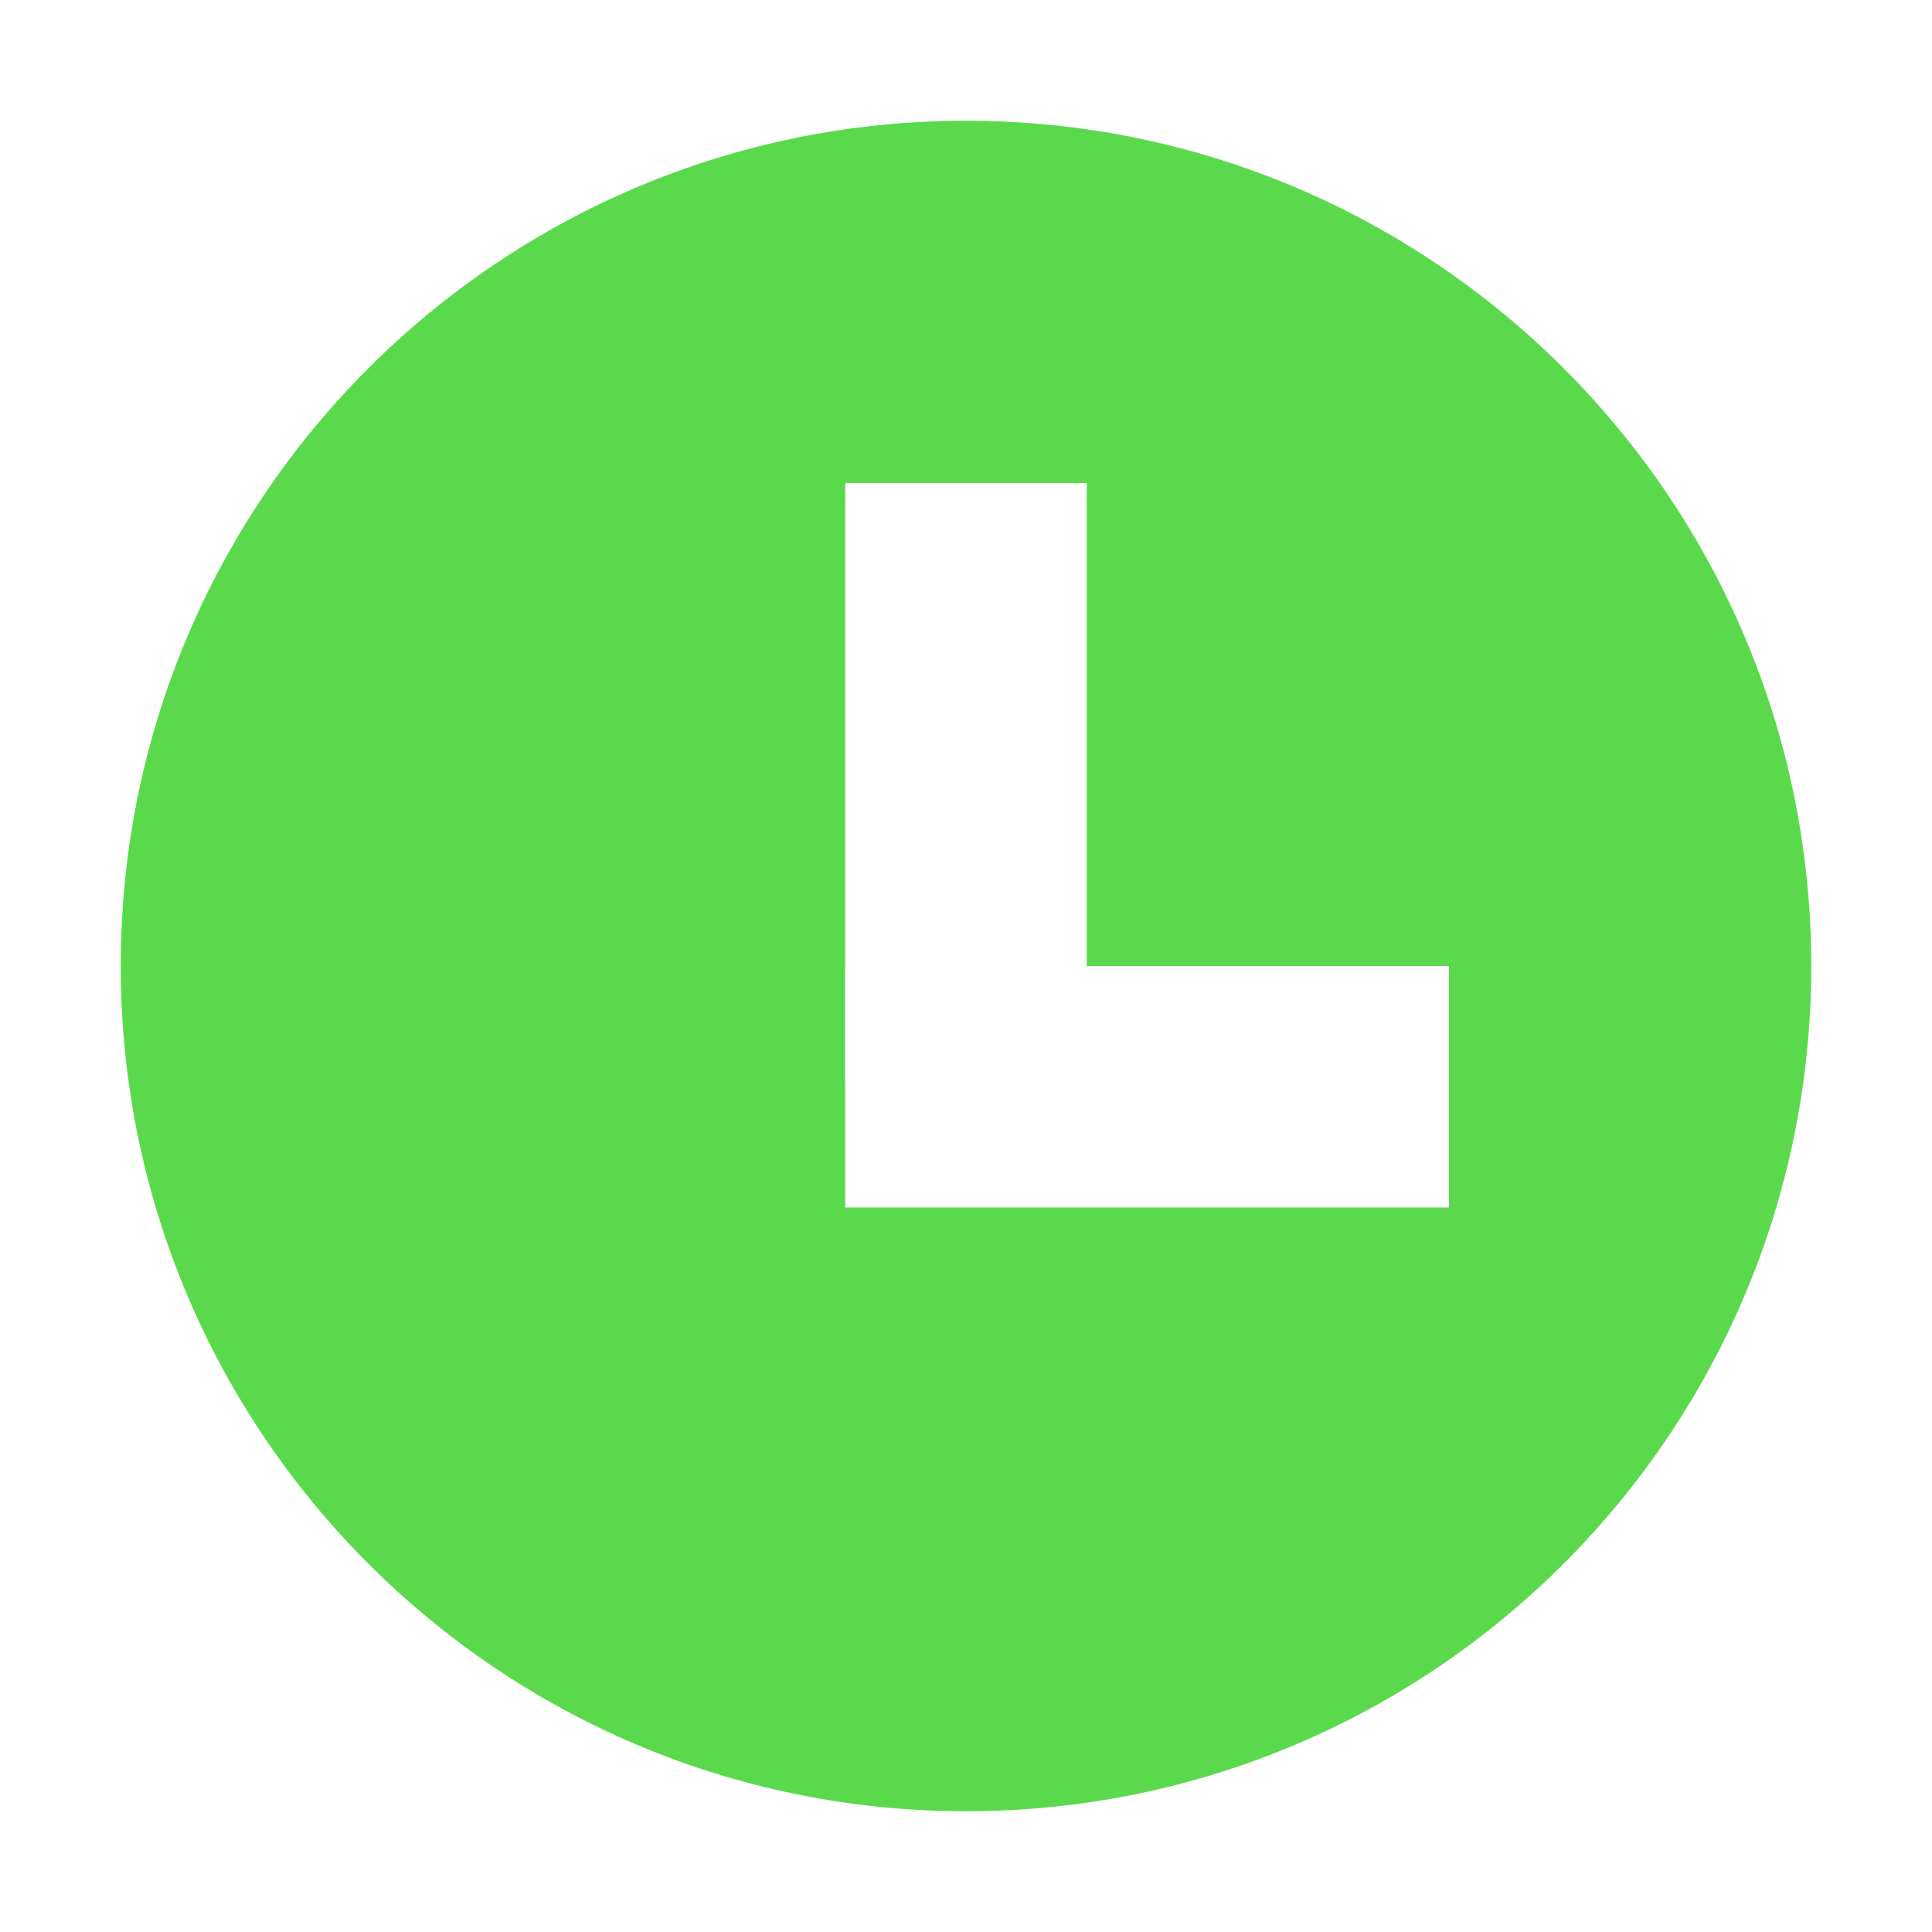
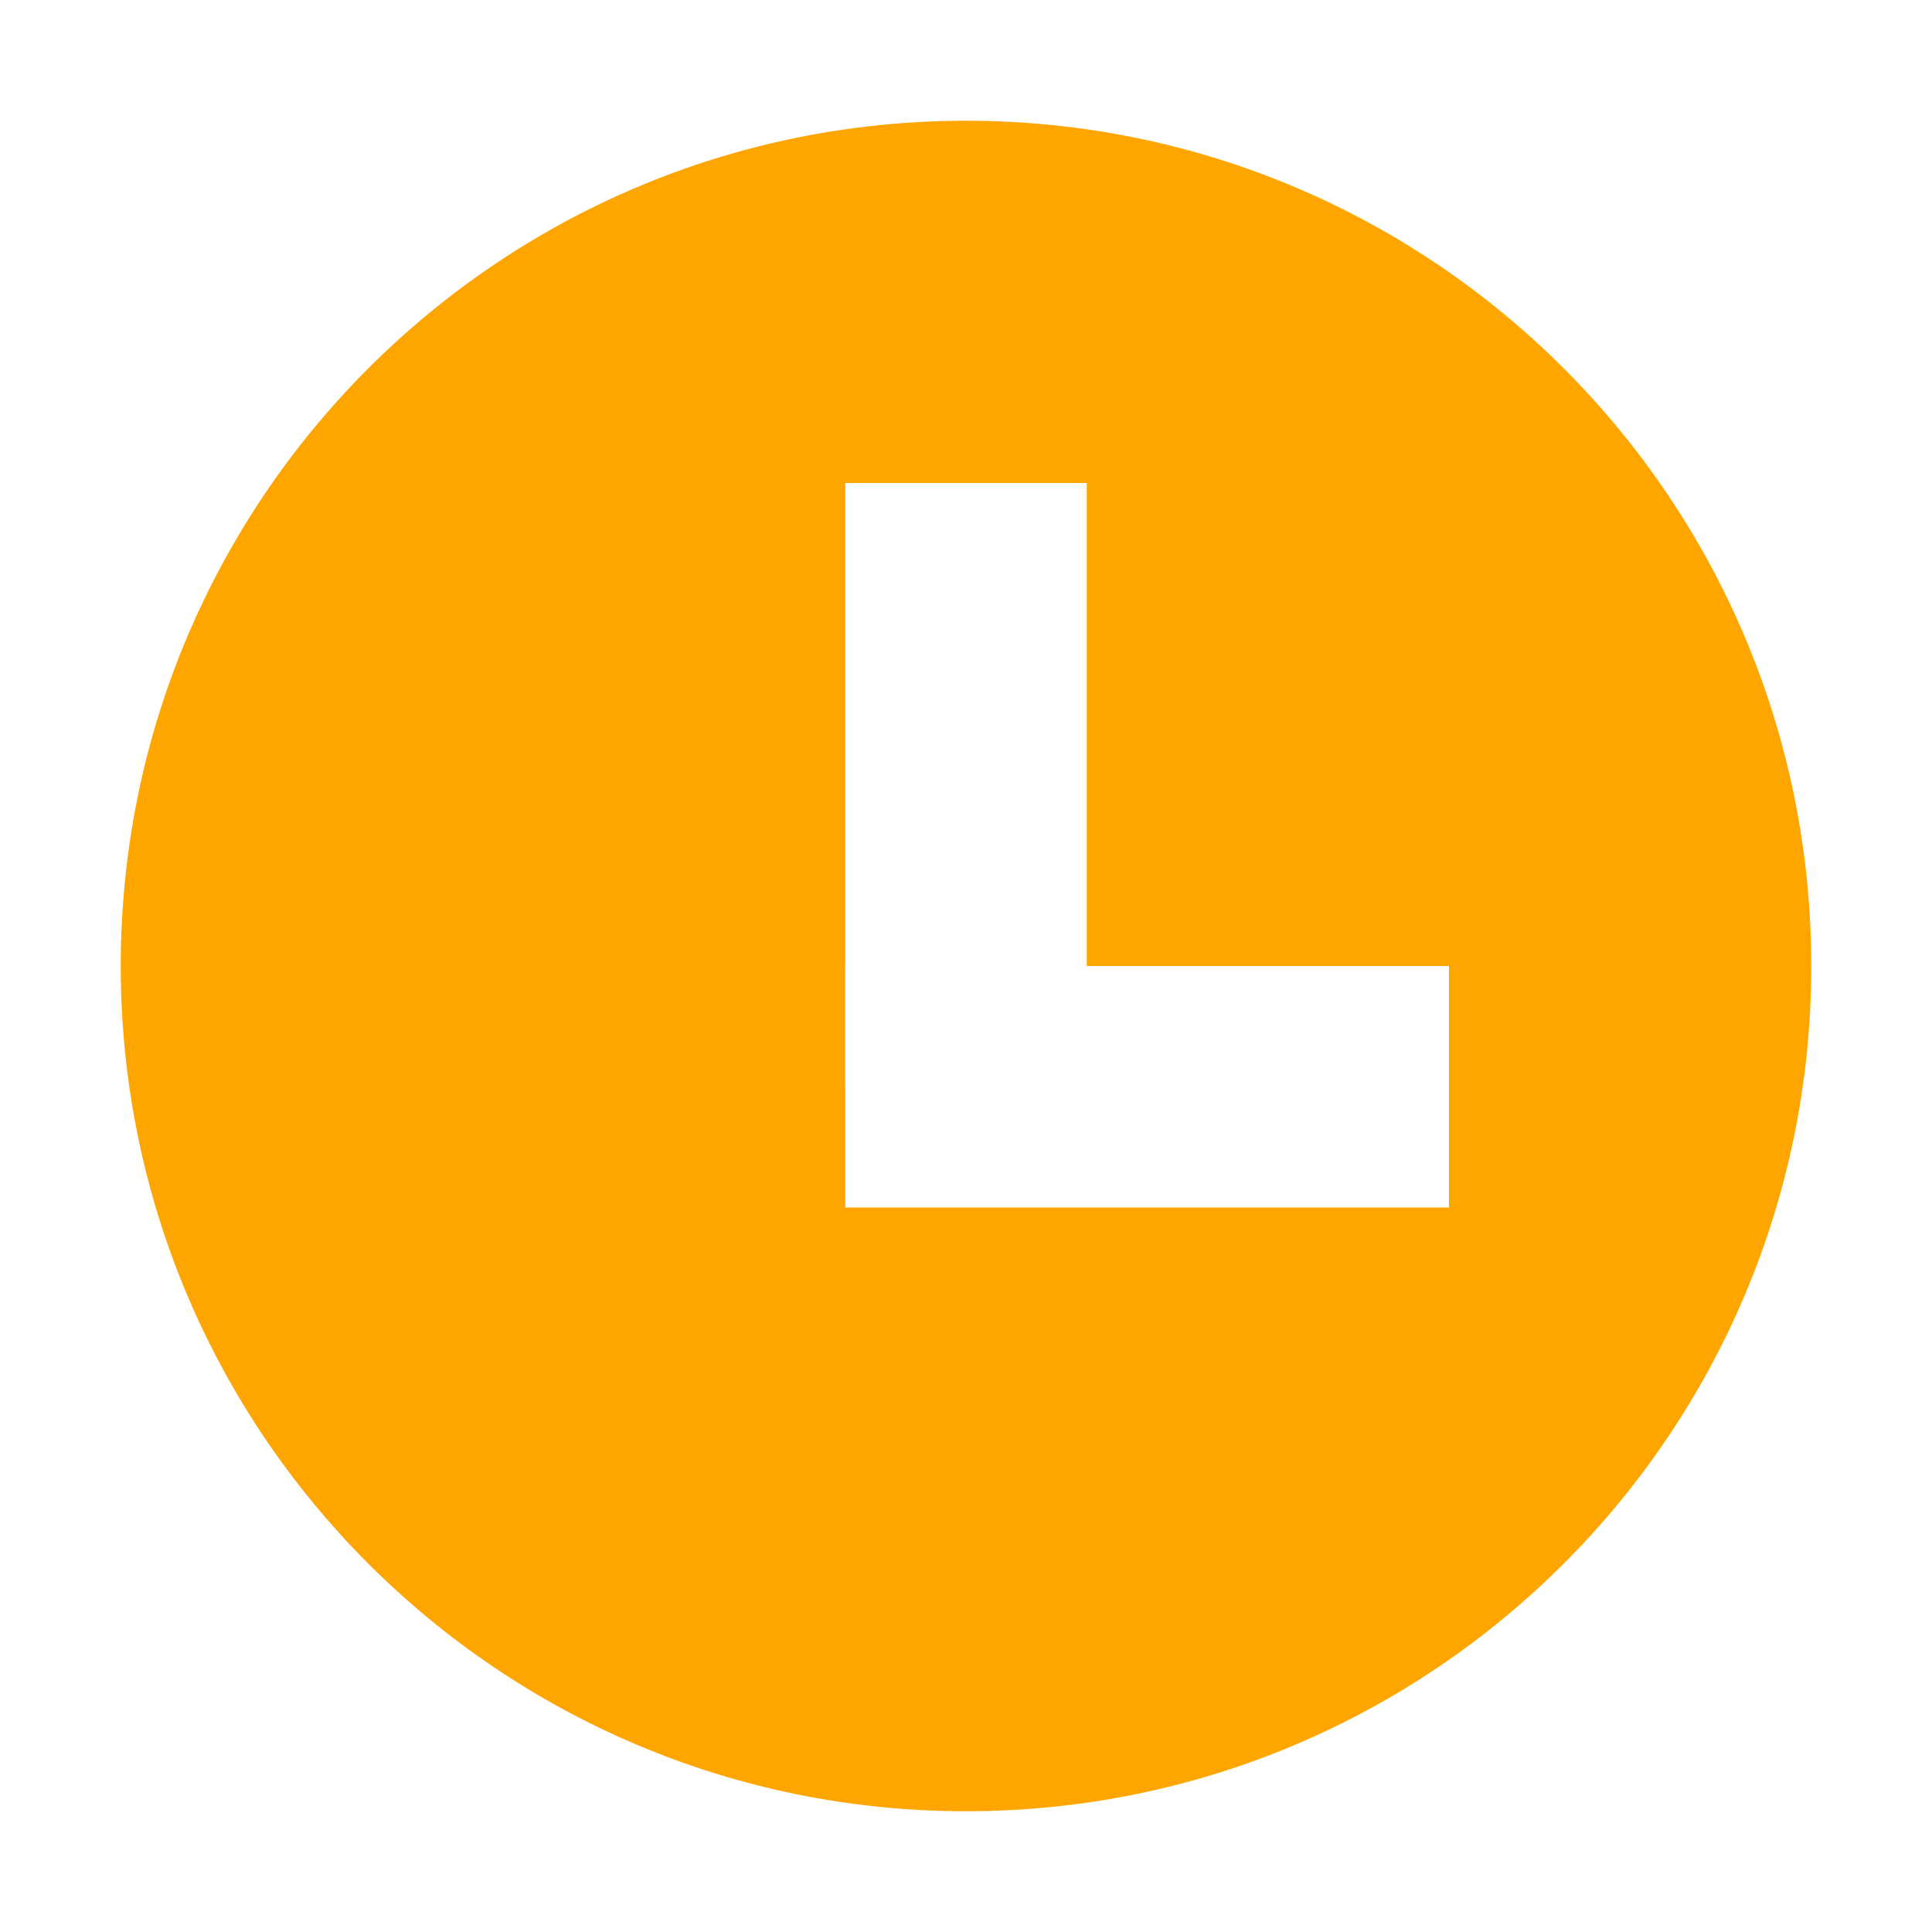
<svg xmlns="http://www.w3.org/2000/svg" version="1.1" height="16" width="16">
  <rect x="0" y="0" width="16" height="16" fill="white" />
-   <circle cx="8" cy="8" r="7" fill="#5bd94d" />
+   <circle cx="8" cy="8" r="7" fill="Orange" />
  <line x1="7" y1="9" x2="12" y2="9" stroke="white" stroke-width="2" />
  <line x1="8" y1="9" x2="8" y2="4" stroke="white" stroke-width="2" />
</svg>
